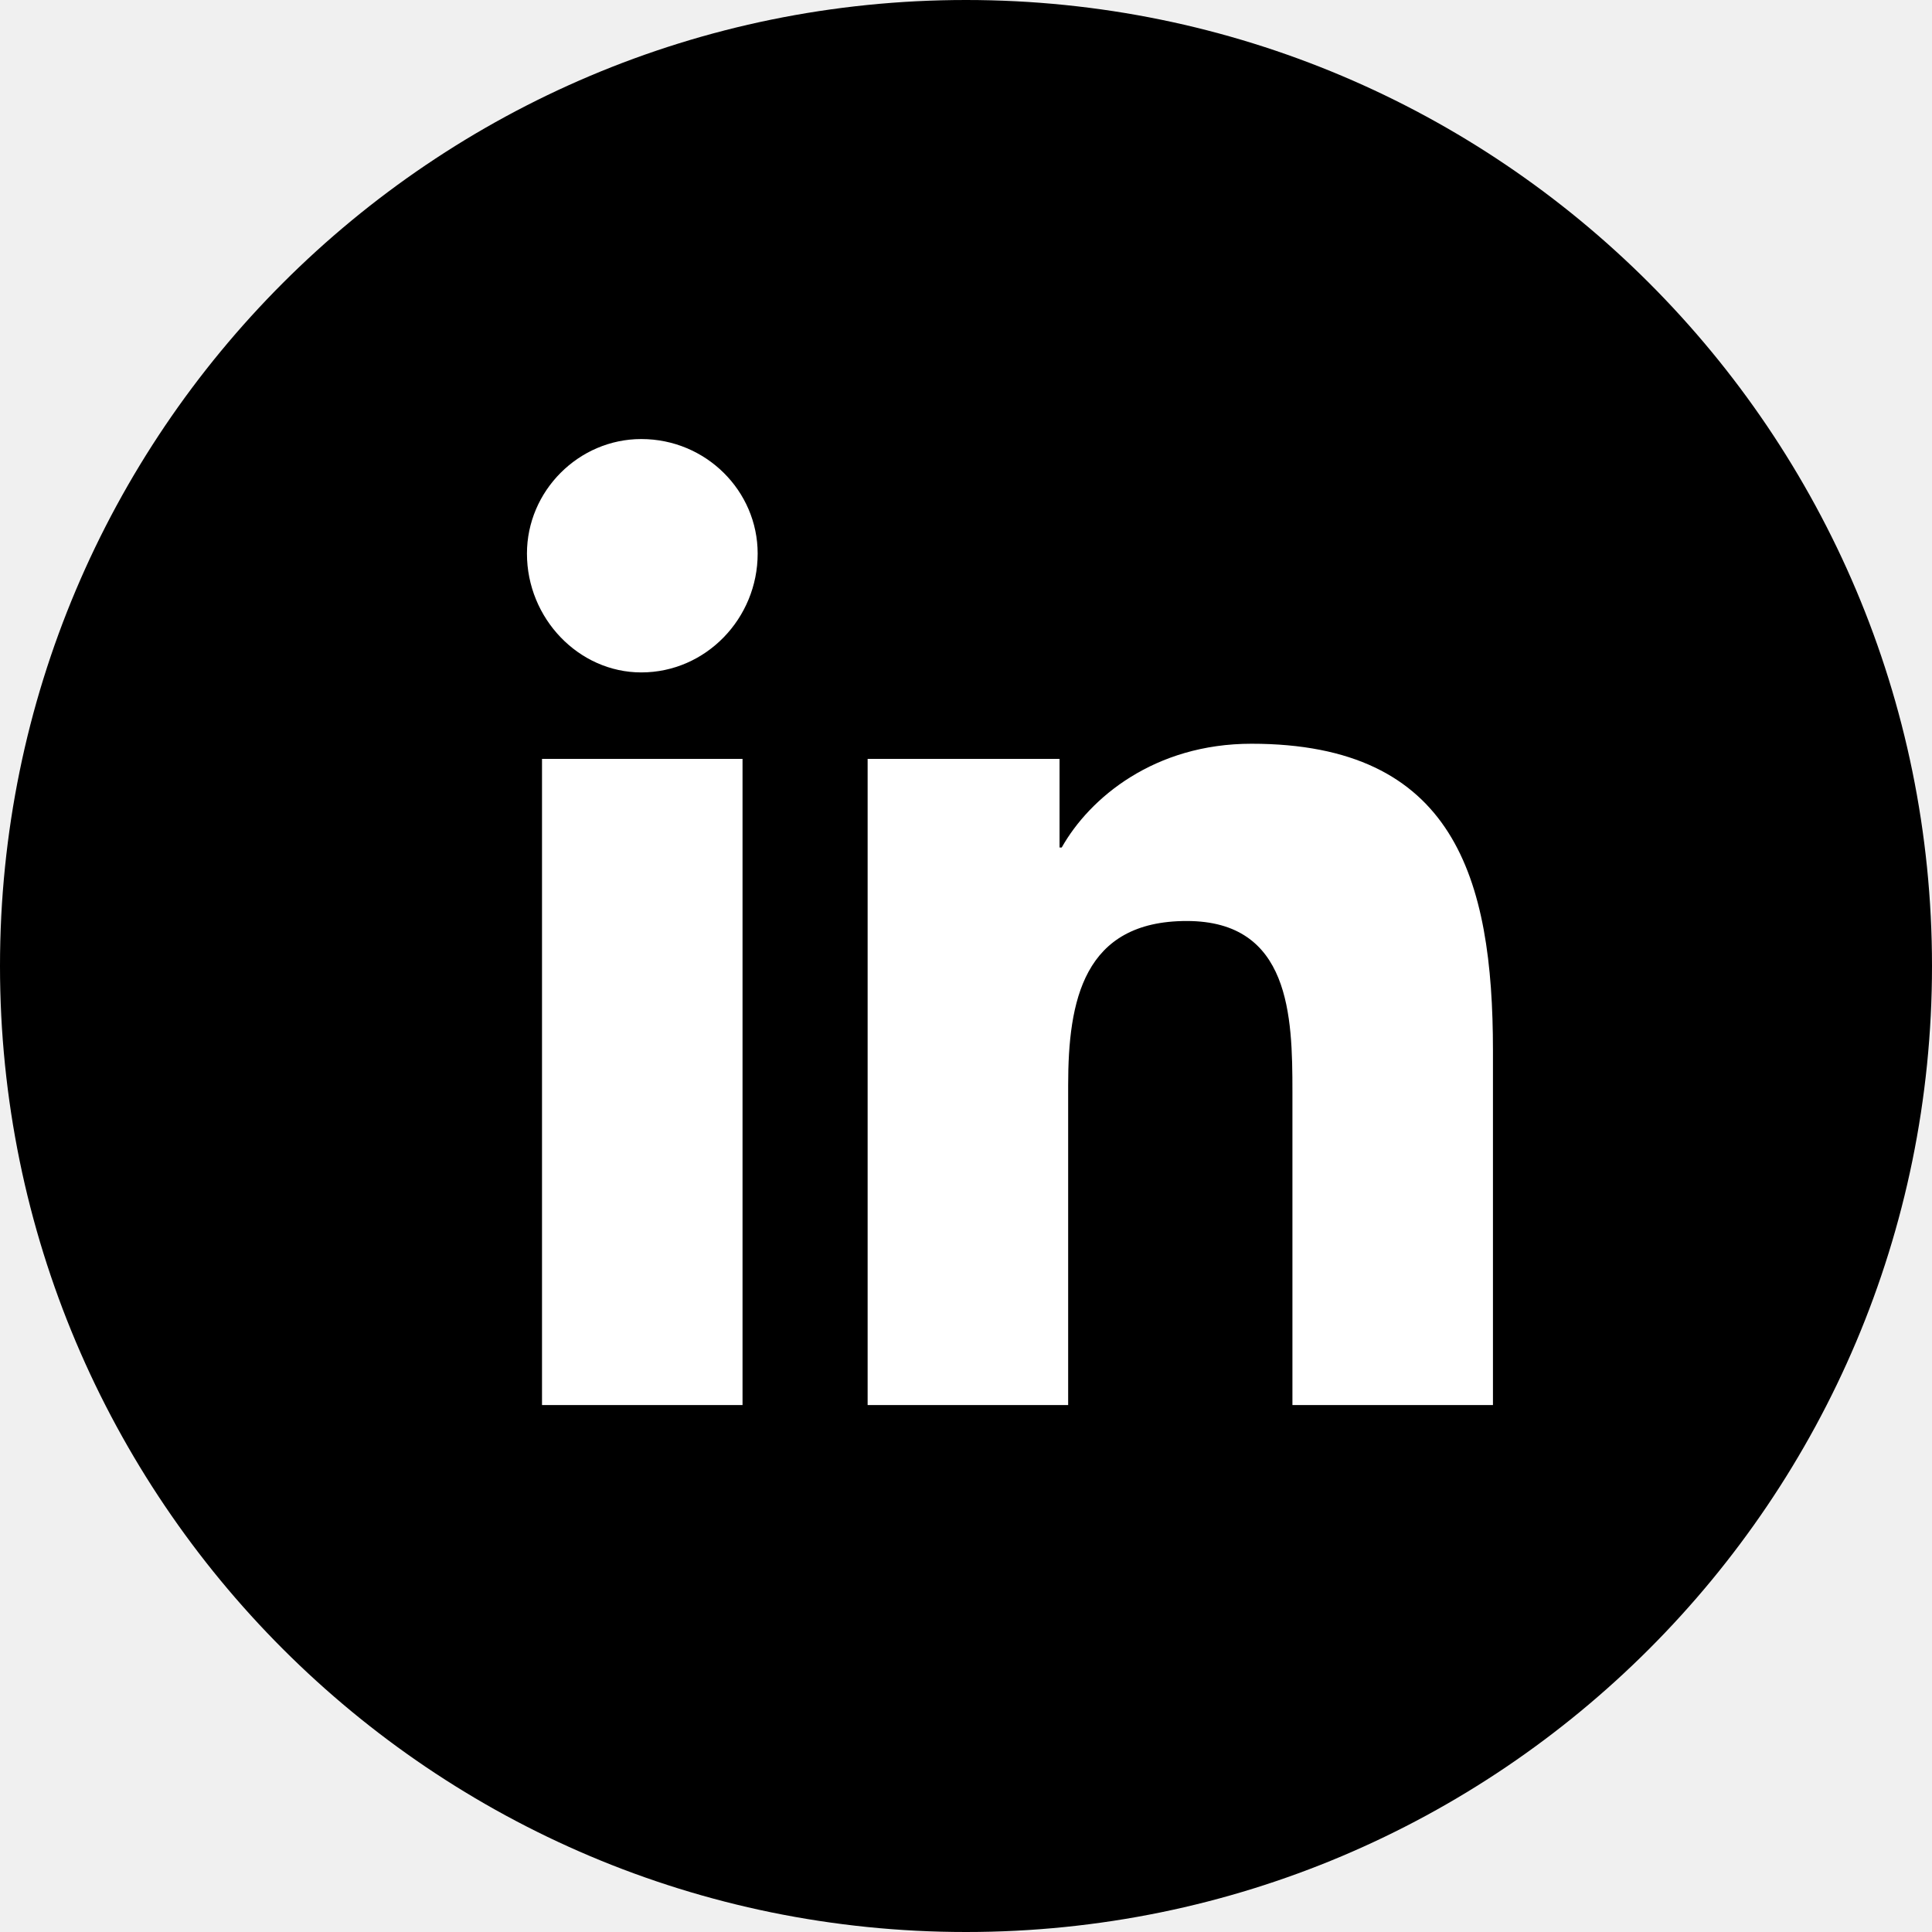
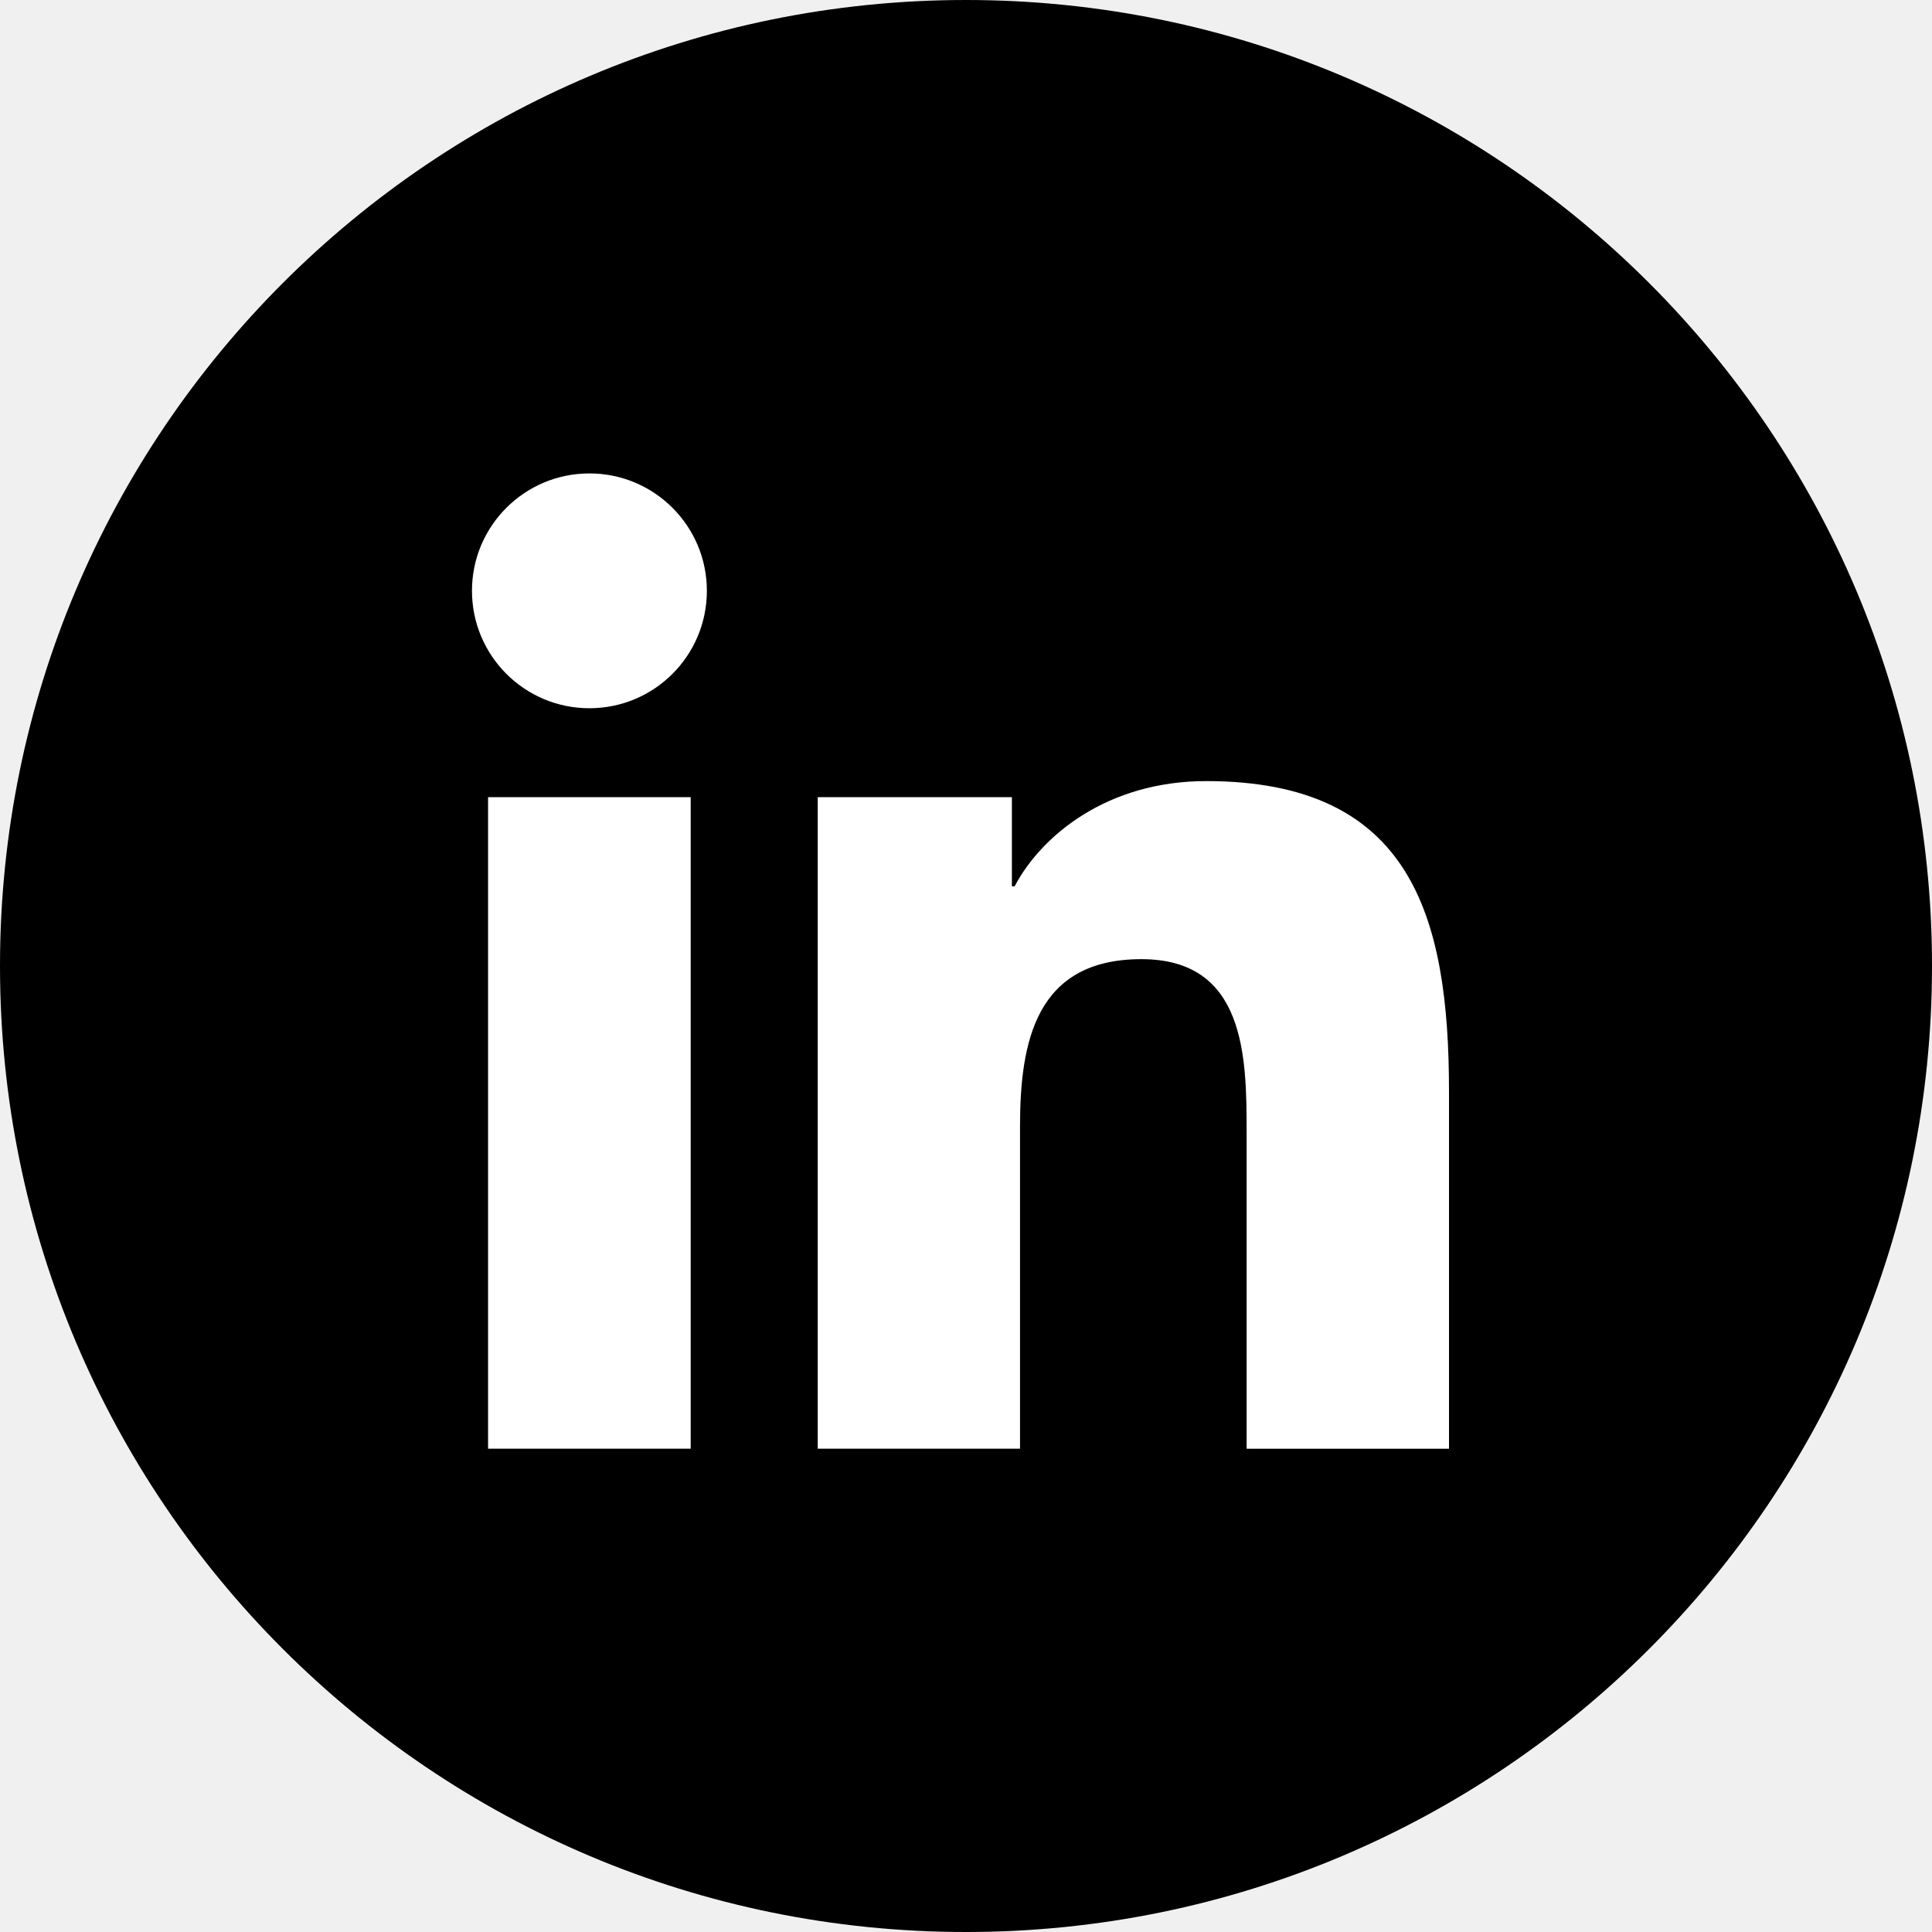
<svg xmlns="http://www.w3.org/2000/svg" width="24" height="24" viewBox="0 0 24 24" fill="none">
  <circle cx="12" cy="12" r="12" fill="black" />
-   <path d="M9.224 17.454V9.427H6.733V17.454H9.224ZM7.966 8.353C8.769 8.353 9.412 7.682 9.412 6.877C9.412 6.098 8.769 5.454 7.966 5.454C7.189 5.454 6.546 6.098 6.546 6.877C6.546 7.682 7.189 8.353 7.966 8.353ZM18.519 17.454H18.546V13.051C18.546 10.904 18.064 9.239 15.546 9.239C14.341 9.239 13.537 9.91 13.189 10.528H13.162V9.427H10.778V17.454H13.269V13.481C13.269 12.434 13.457 11.441 14.742 11.441C16.028 11.441 16.055 12.622 16.055 13.562V17.454H18.519Z" fill="white" />
+   <path d="M7.322 8.798C8.128 8.798 8.781 8.145 8.781 7.339C8.781 6.534 8.128 5.881 7.322 5.881C6.516 5.881 5.863 6.534 5.863 7.339C5.863 8.145 6.516 8.798 7.322 8.798Z" fill="white" />
+   <path d="M10.158 9.903V17.996H12.671V13.994C12.671 12.938 12.869 11.915 14.179 11.915C15.47 11.915 15.486 13.123 15.486 14.061V17.997H18V13.559C18 11.379 17.531 9.703 14.983 9.703C13.759 9.703 12.939 10.375 12.604 11.01H12.57V9.903H10.158V9.903ZM6.063 9.903H8.58V17.996H6.063V9.903Z" fill="white" />
</svg>
